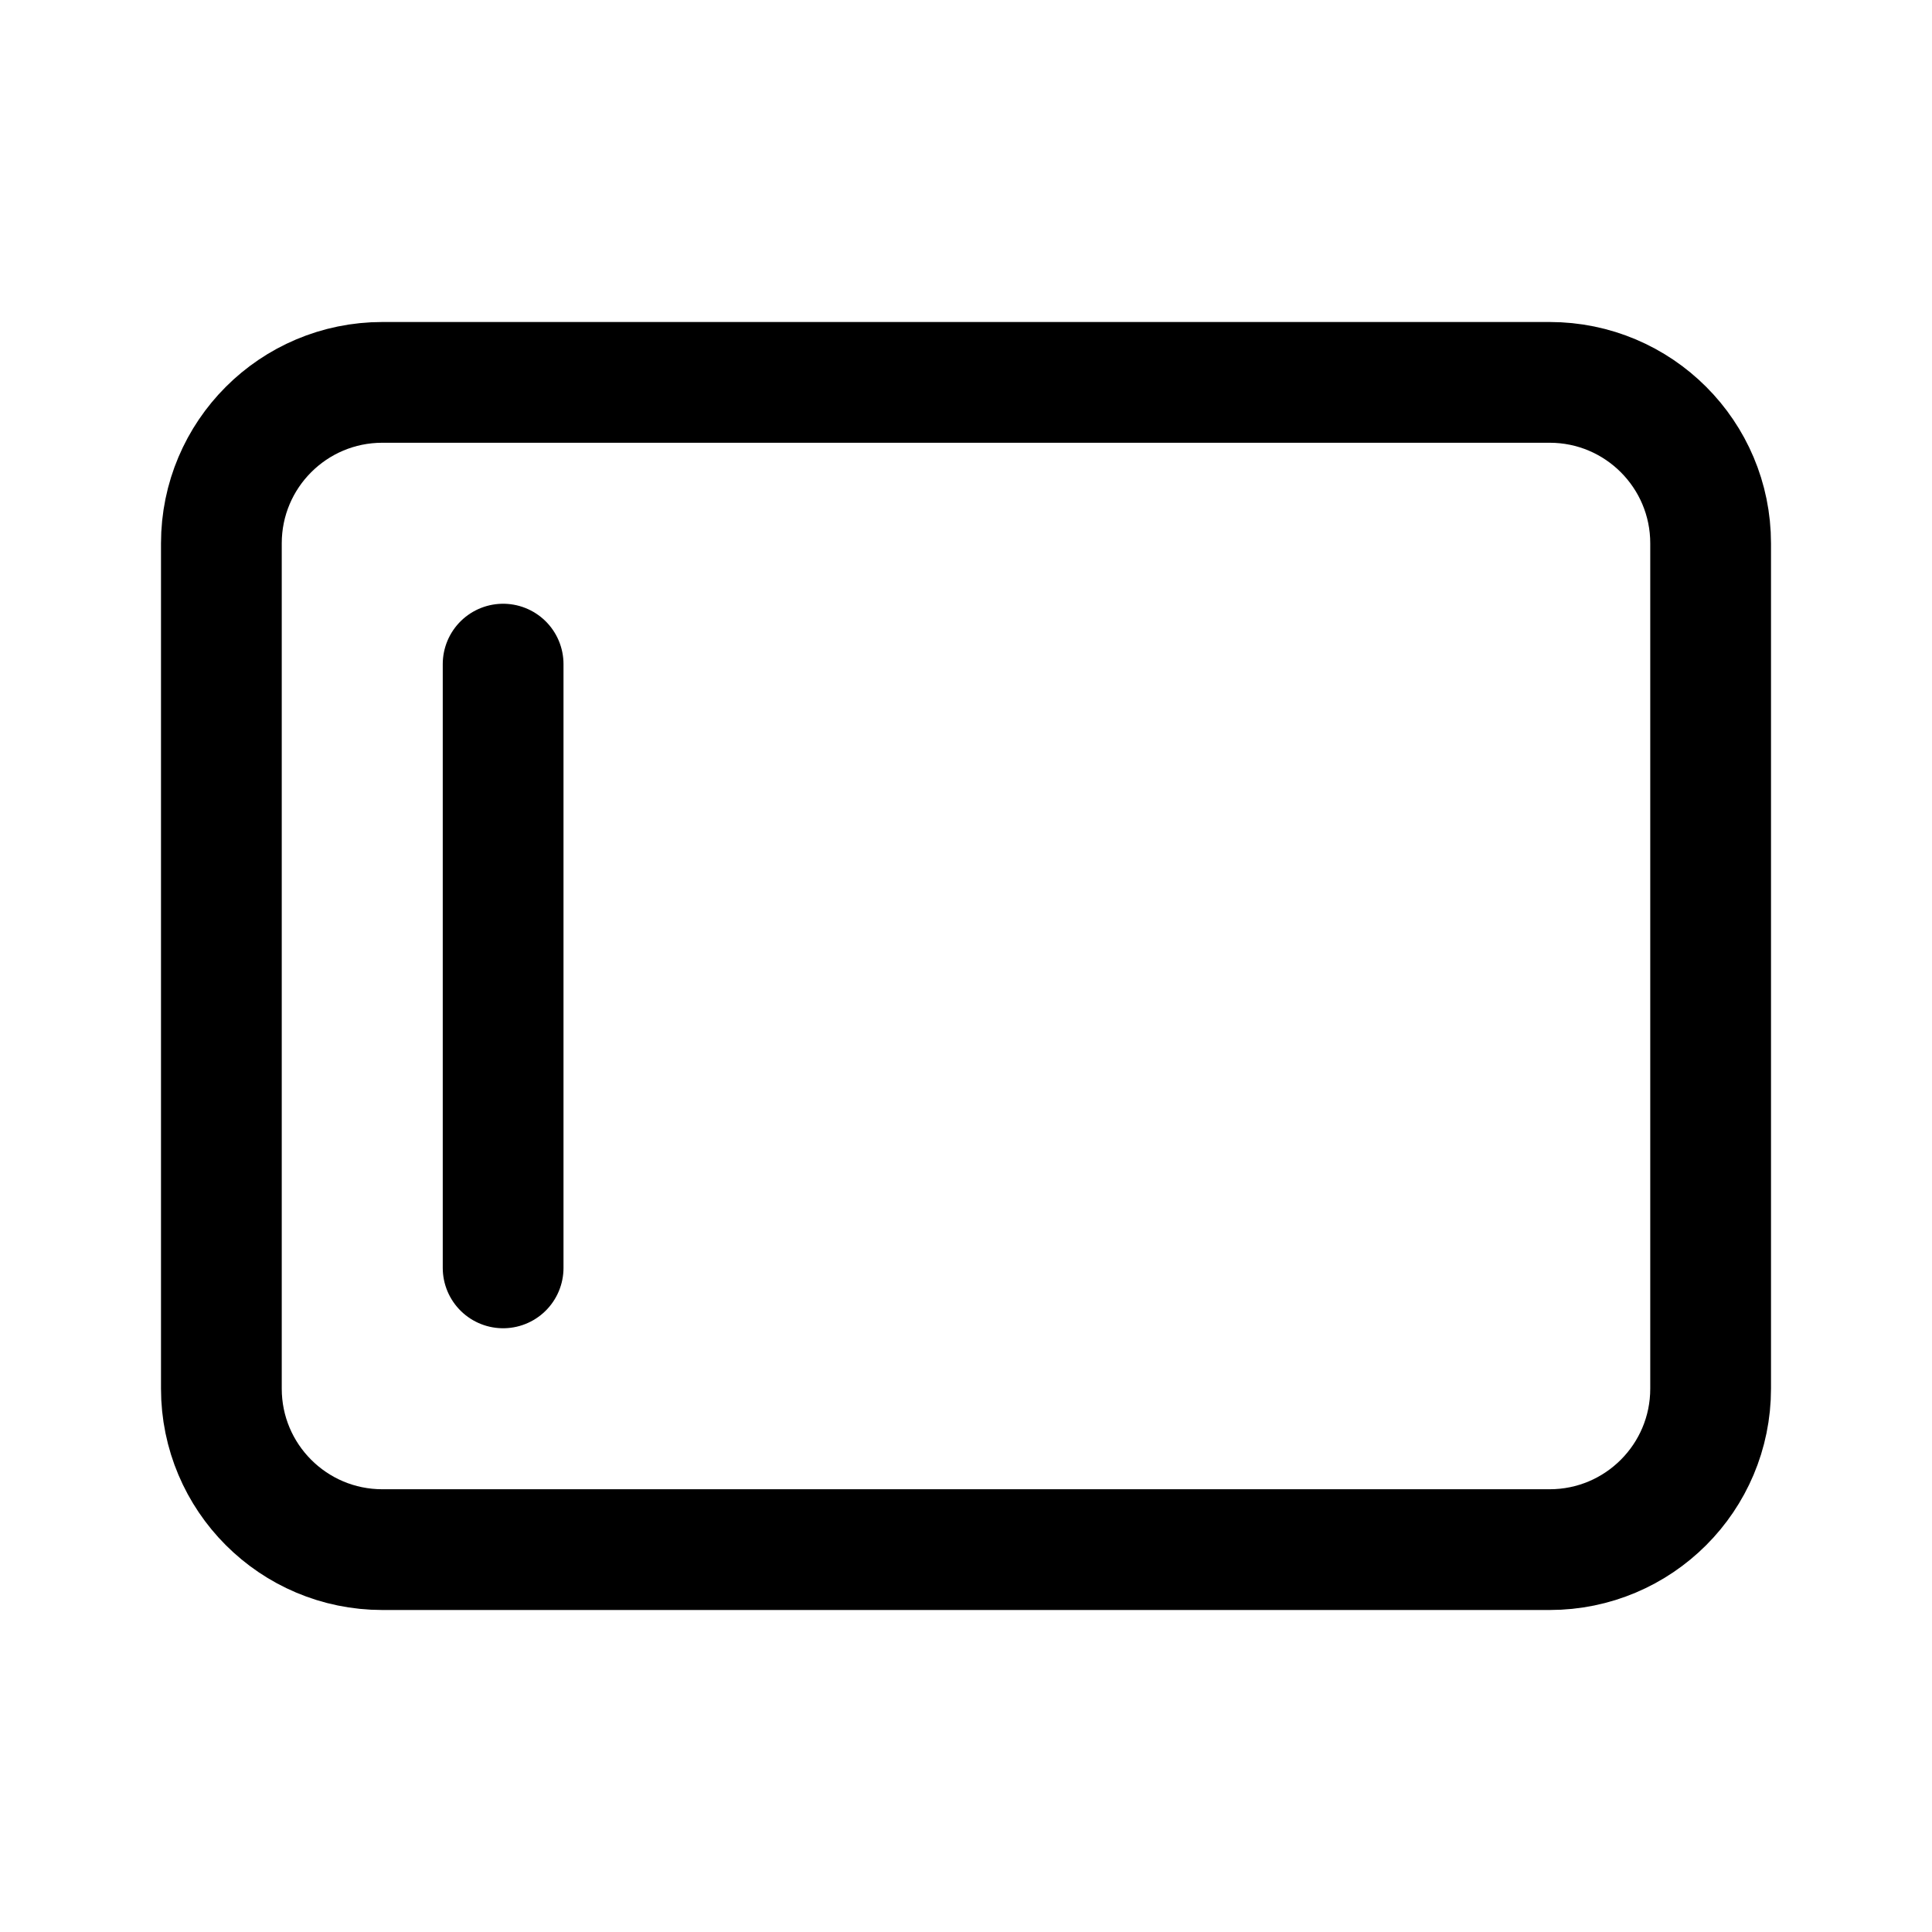
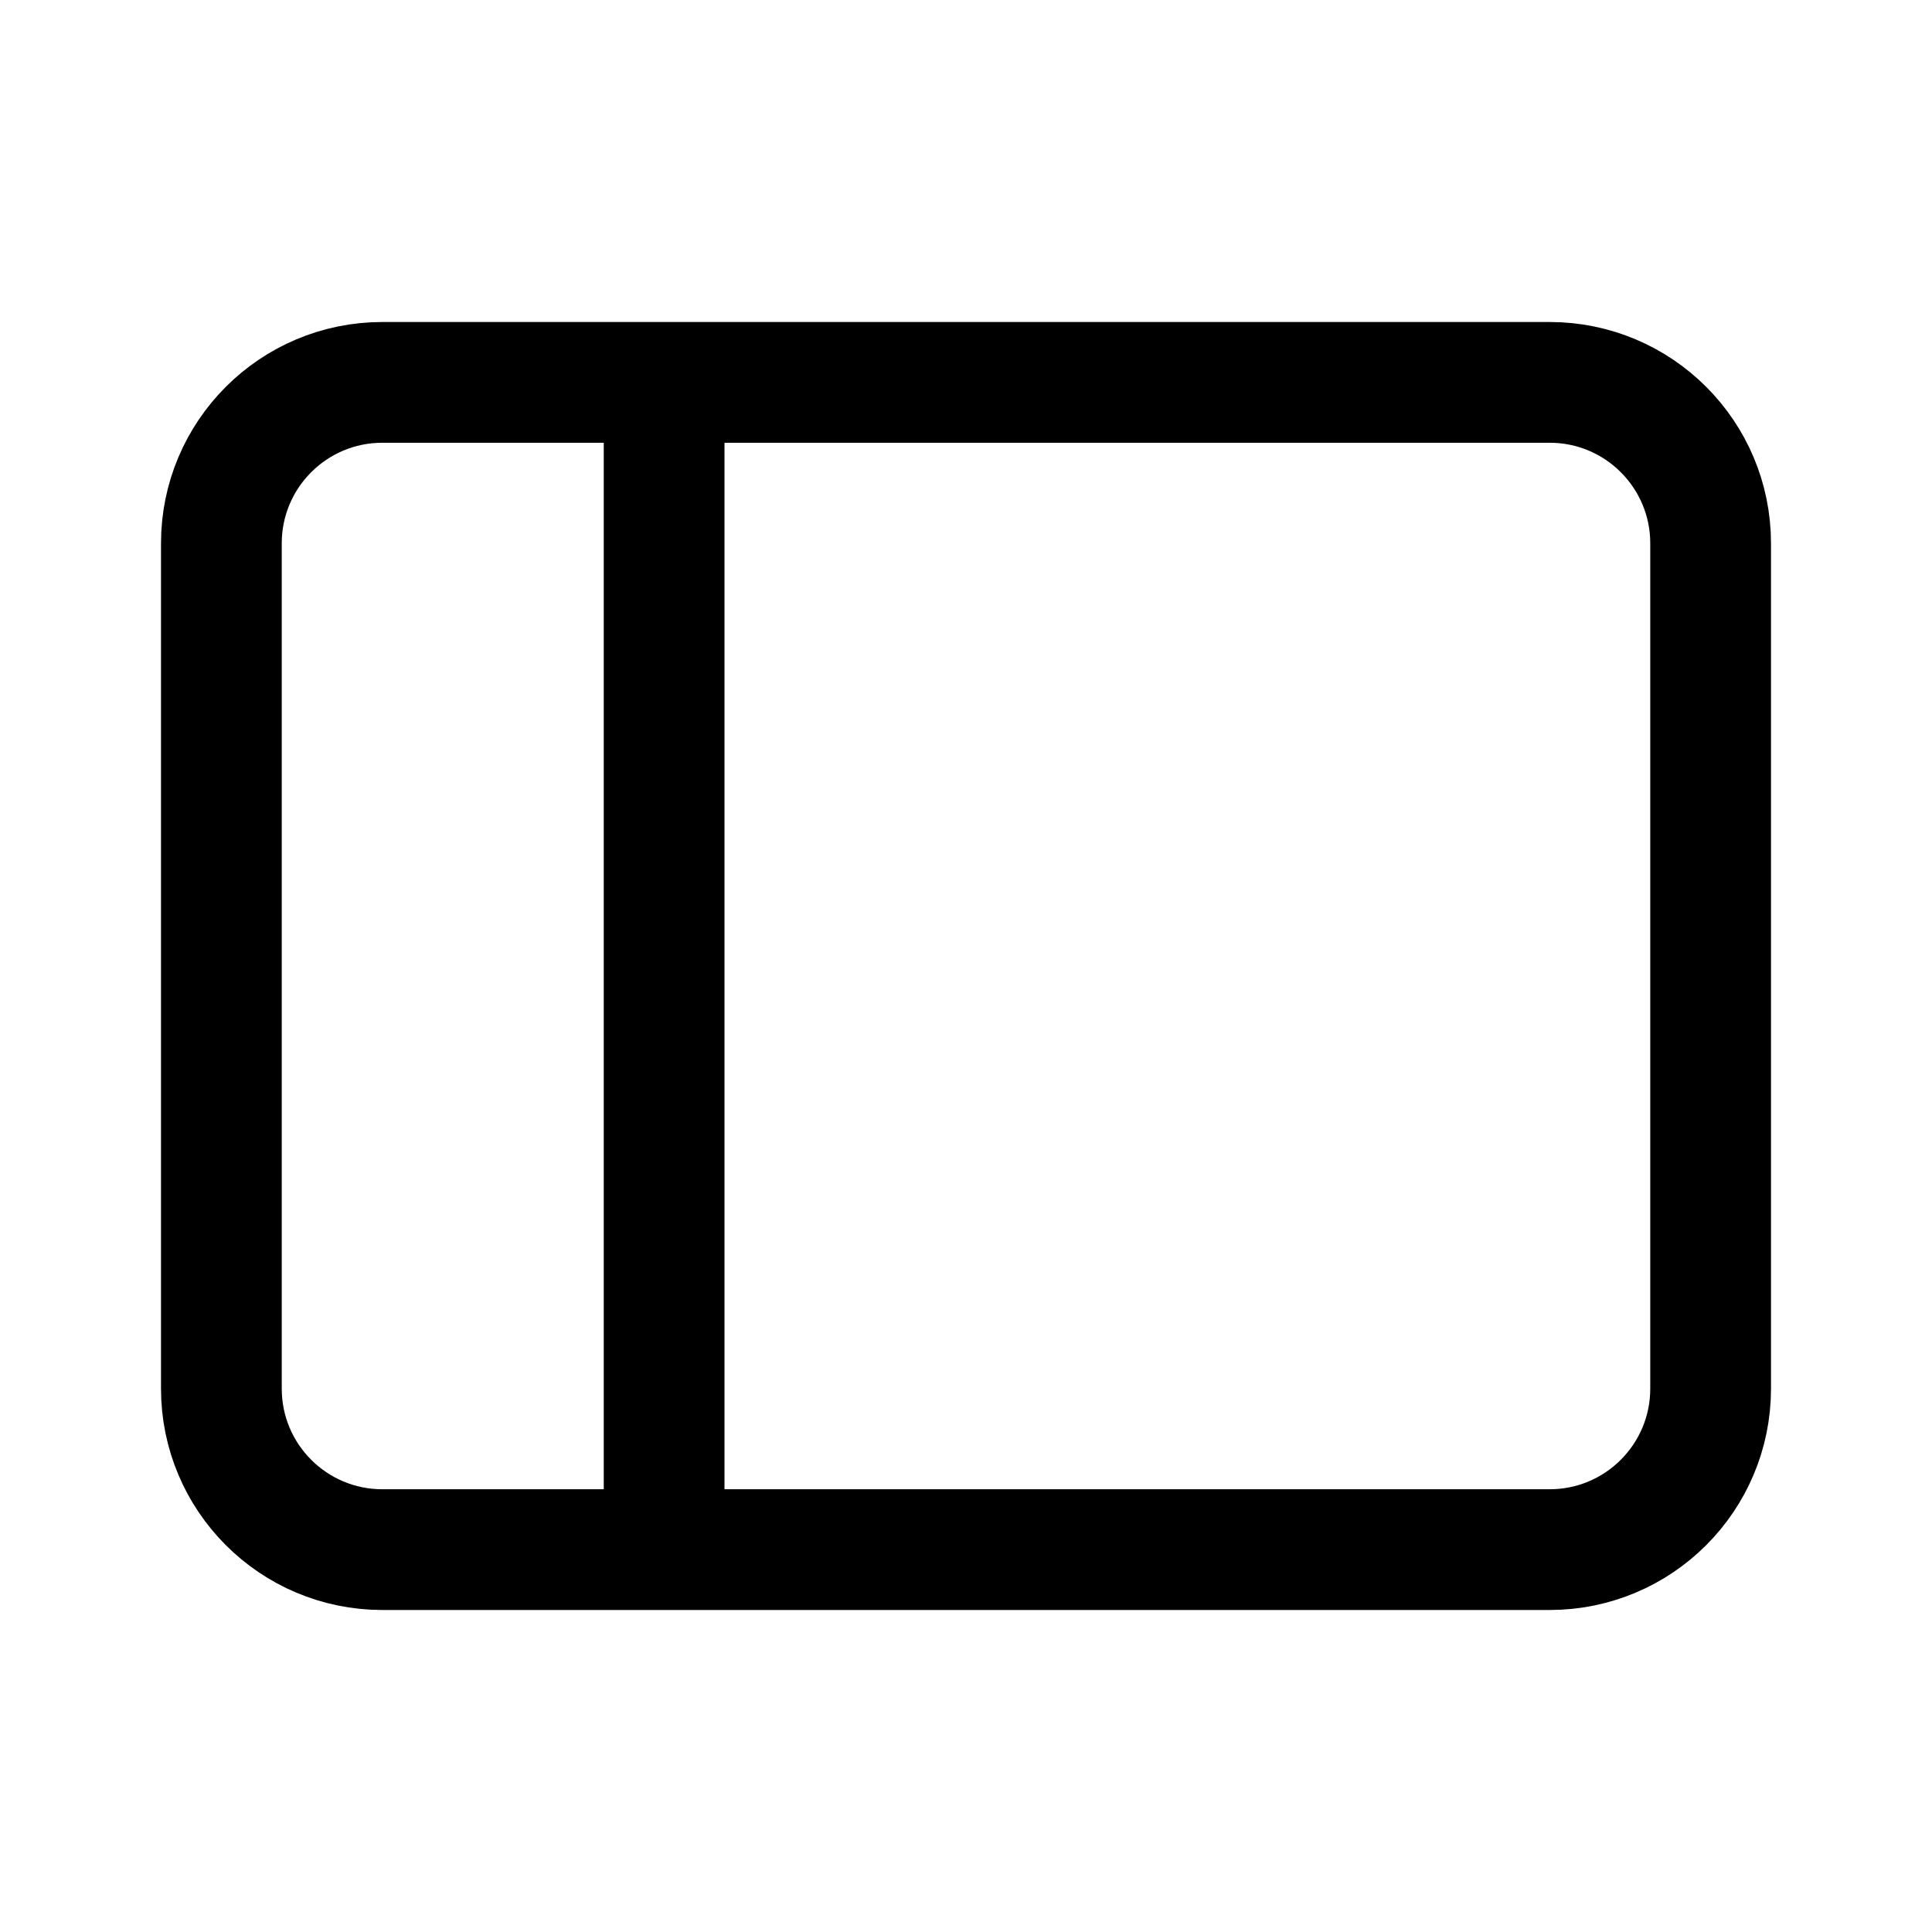
<svg xmlns="http://www.w3.org/2000/svg" viewBox="0 0 24 24" fill="none">
  <path d="M2.75 6.75C2.75 5.645 3.645 4.75 4.75 4.75H19.25C20.355 4.75 21.25 5.645 21.25 6.75V17.25C21.25 18.355 20.355 19.25 19.25 19.25H4.75C3.645 19.25 2.75 18.355 2.75 17.25V6.75Z" stroke="currentColor" stroke-width="1.5" stroke-linejoin="round" />
-   <path d="M6.25 8.25V15.75" stroke="currentColor" stroke-width="1.5" stroke-linecap="round" />
+   <path d="M8.25 5V12V19" stroke="currentColor" stroke-width="1.5" stroke-linejoin="round" />
</svg>
